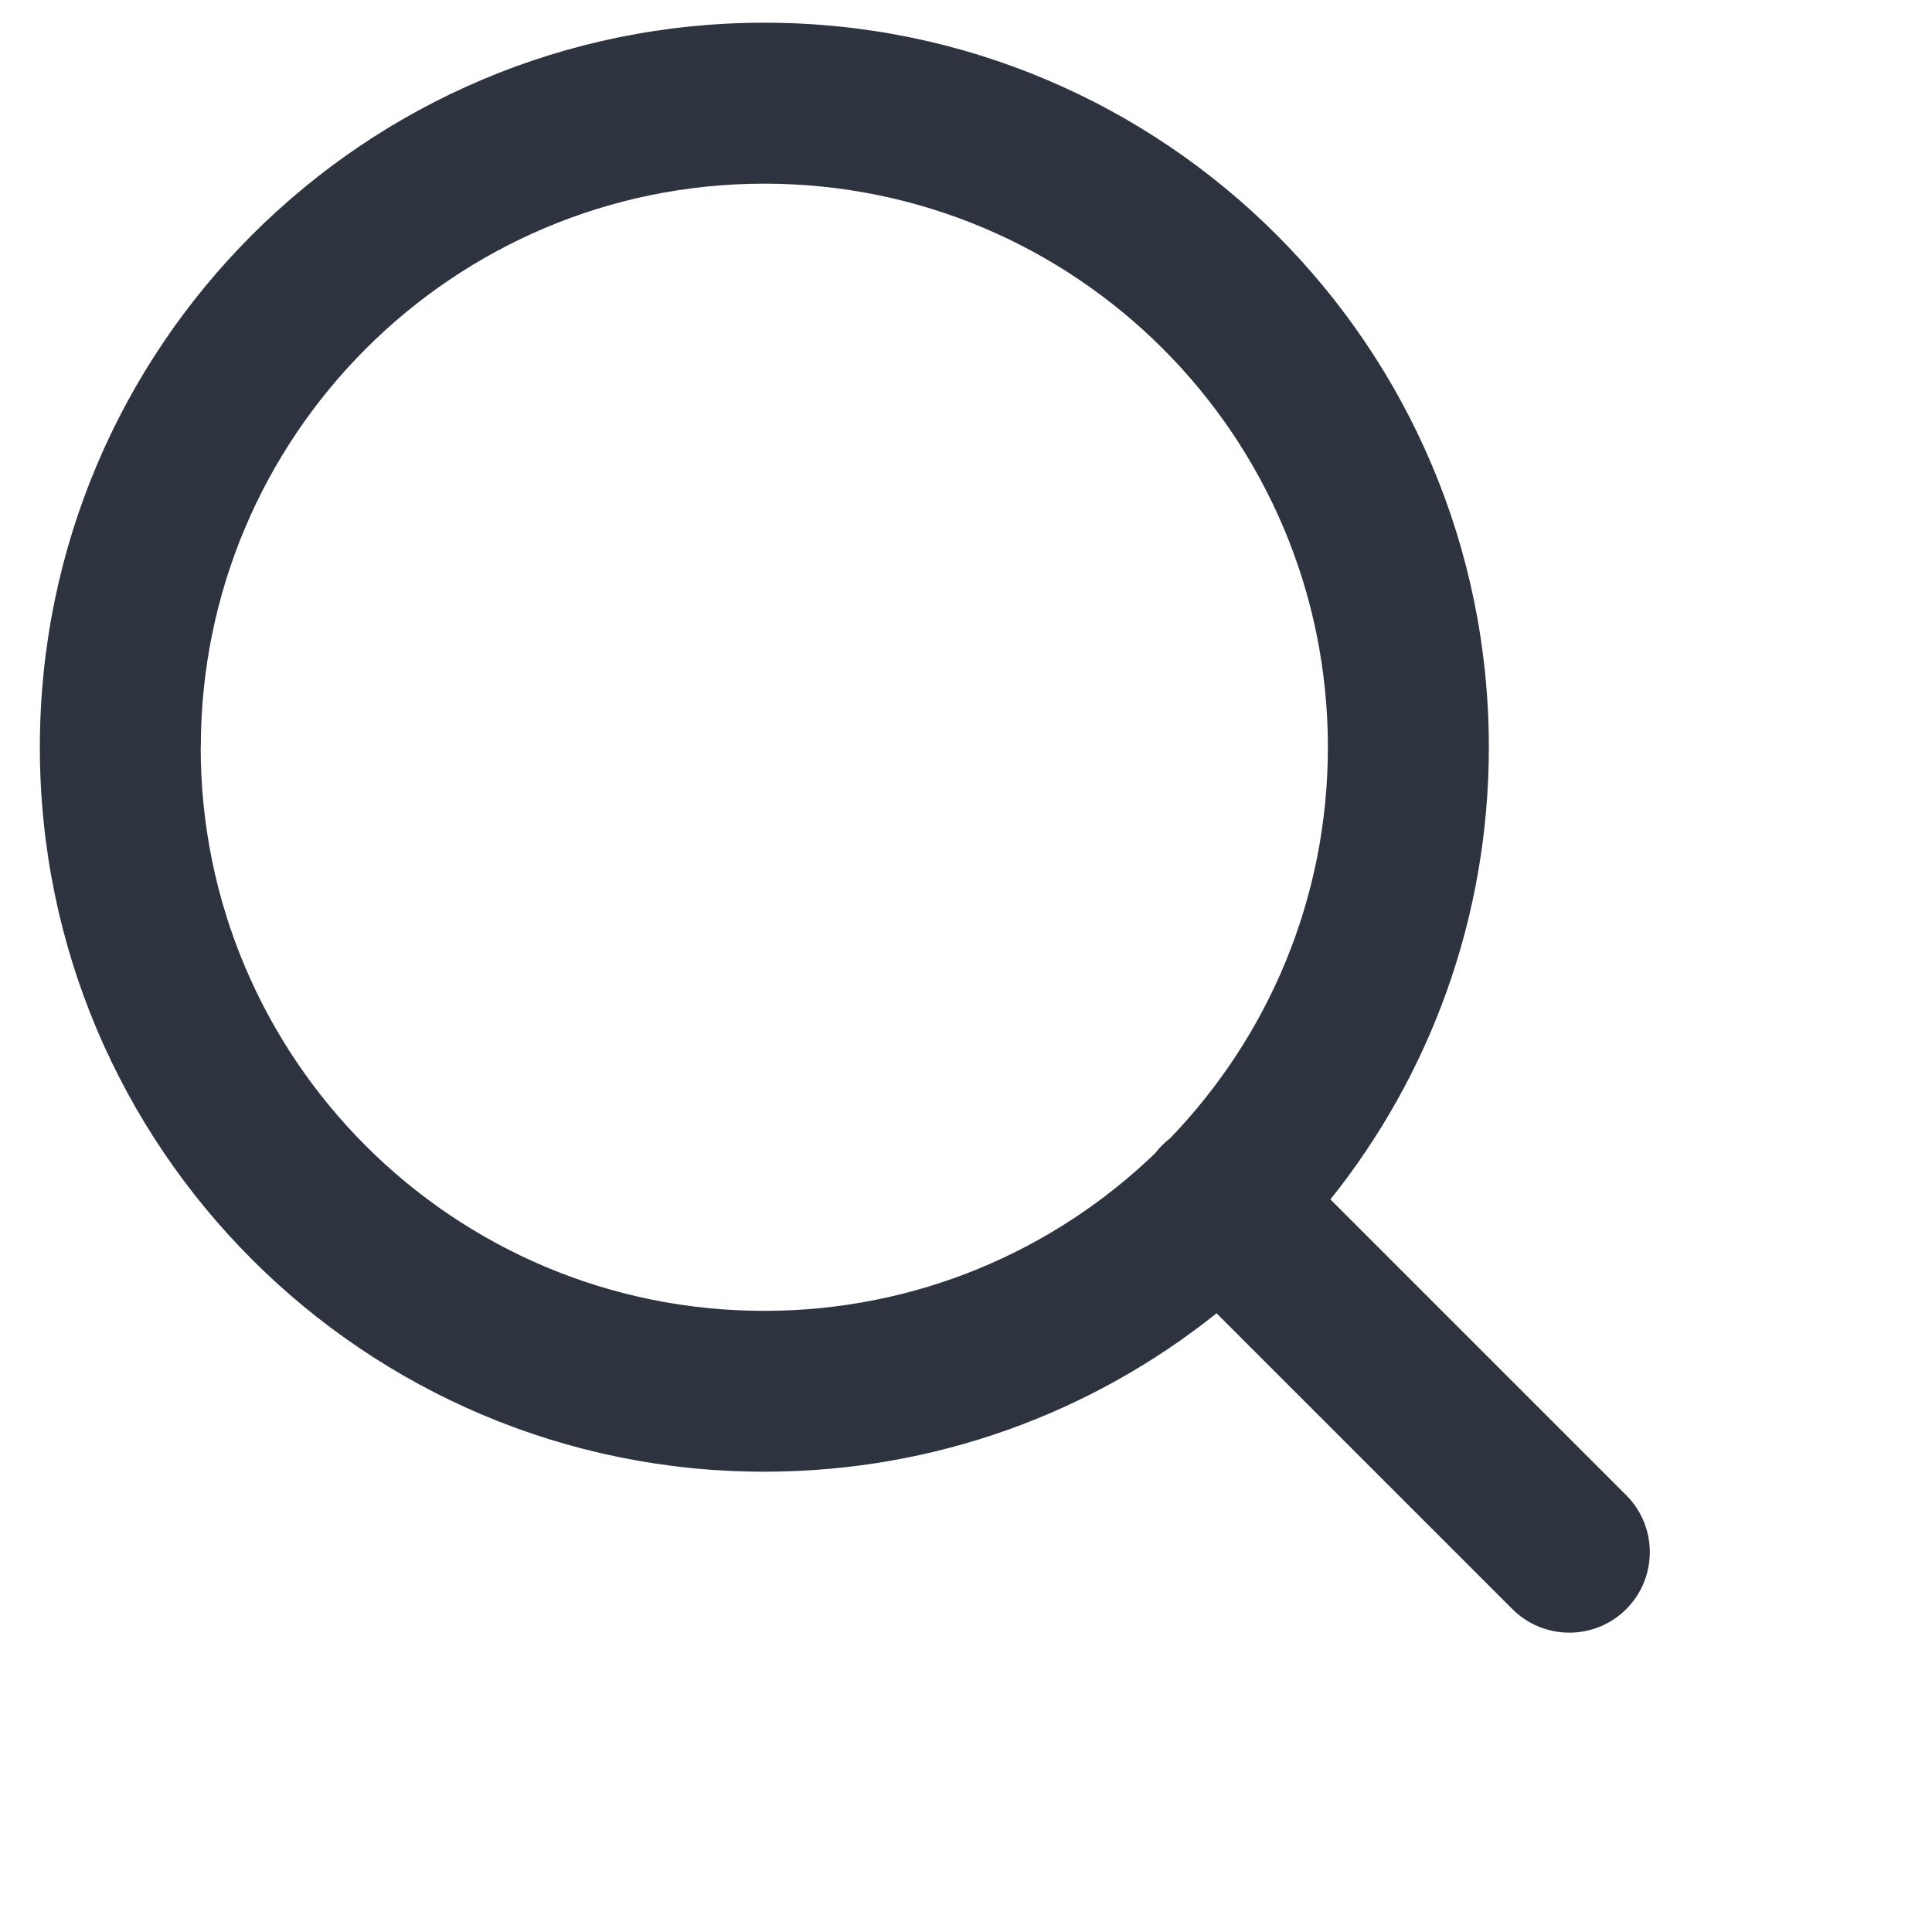
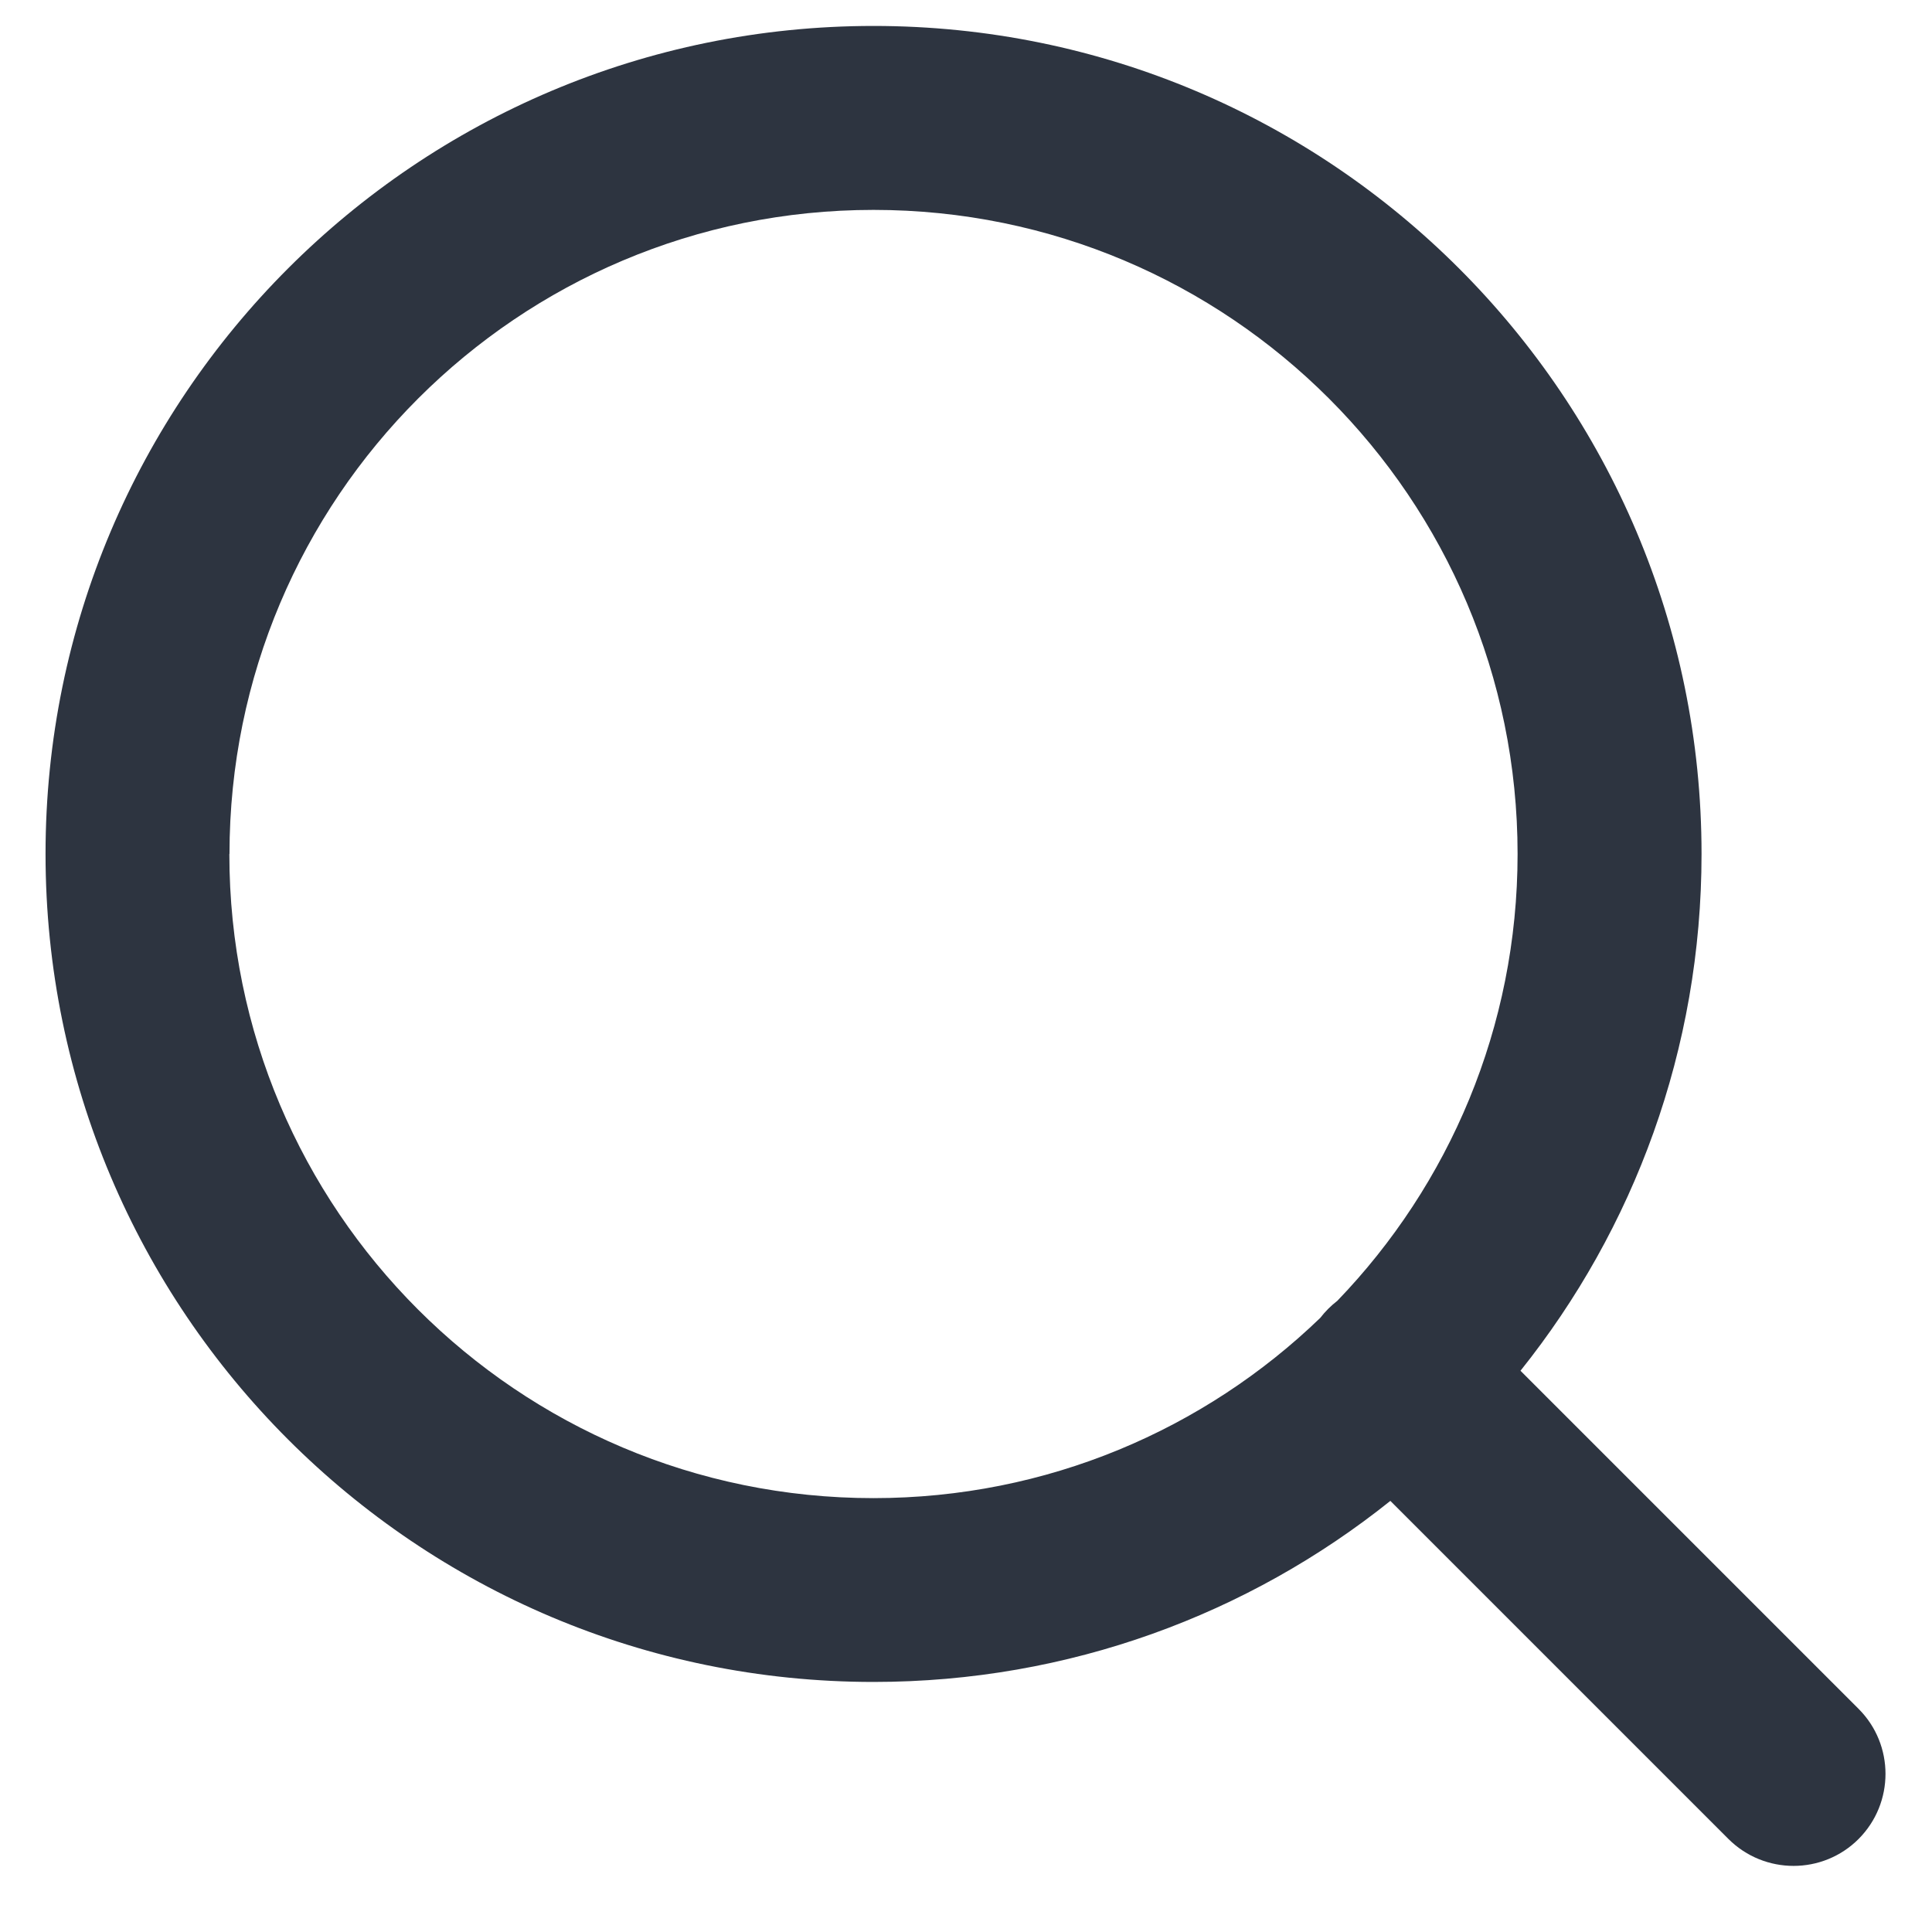
- <svg xmlns="http://www.w3.org/2000/svg" width="16" height="16" viewBox="0 0 16 16" fill="none">
+ <svg xmlns="http://www.w3.org/2000/svg" width="14" height="14" viewBox="0 0 14 14" fill="none">
  <path fill-rule="evenodd" clip-rule="evenodd" d="M1.663 6.188c0-2.577 2.089-4.667 4.667-4.667s4.667 2.089 4.667 4.667c0 1.257-.497 2.398-1.306 3.238a.672.672 0 0 0-.066.058.672.672 0 0 0-.058.066c-.839.809-1.98 1.306-3.238 1.306-2.577 0-4.667-2.089-4.667-4.667Zm8.412 4.688c-1.026.821-2.328 1.312-3.745 1.312-3.314 0-6-2.686-6-6 0-3.314 2.686-6 6-6s6 2.686 6 6c0 1.417-.491 2.719-1.312 3.745l2.45 2.45c.26.26.26.682 0 .943-.26.26-.682.26-.943 0l-2.45-2.45Z" fill="#2D3440" />
</svg>
